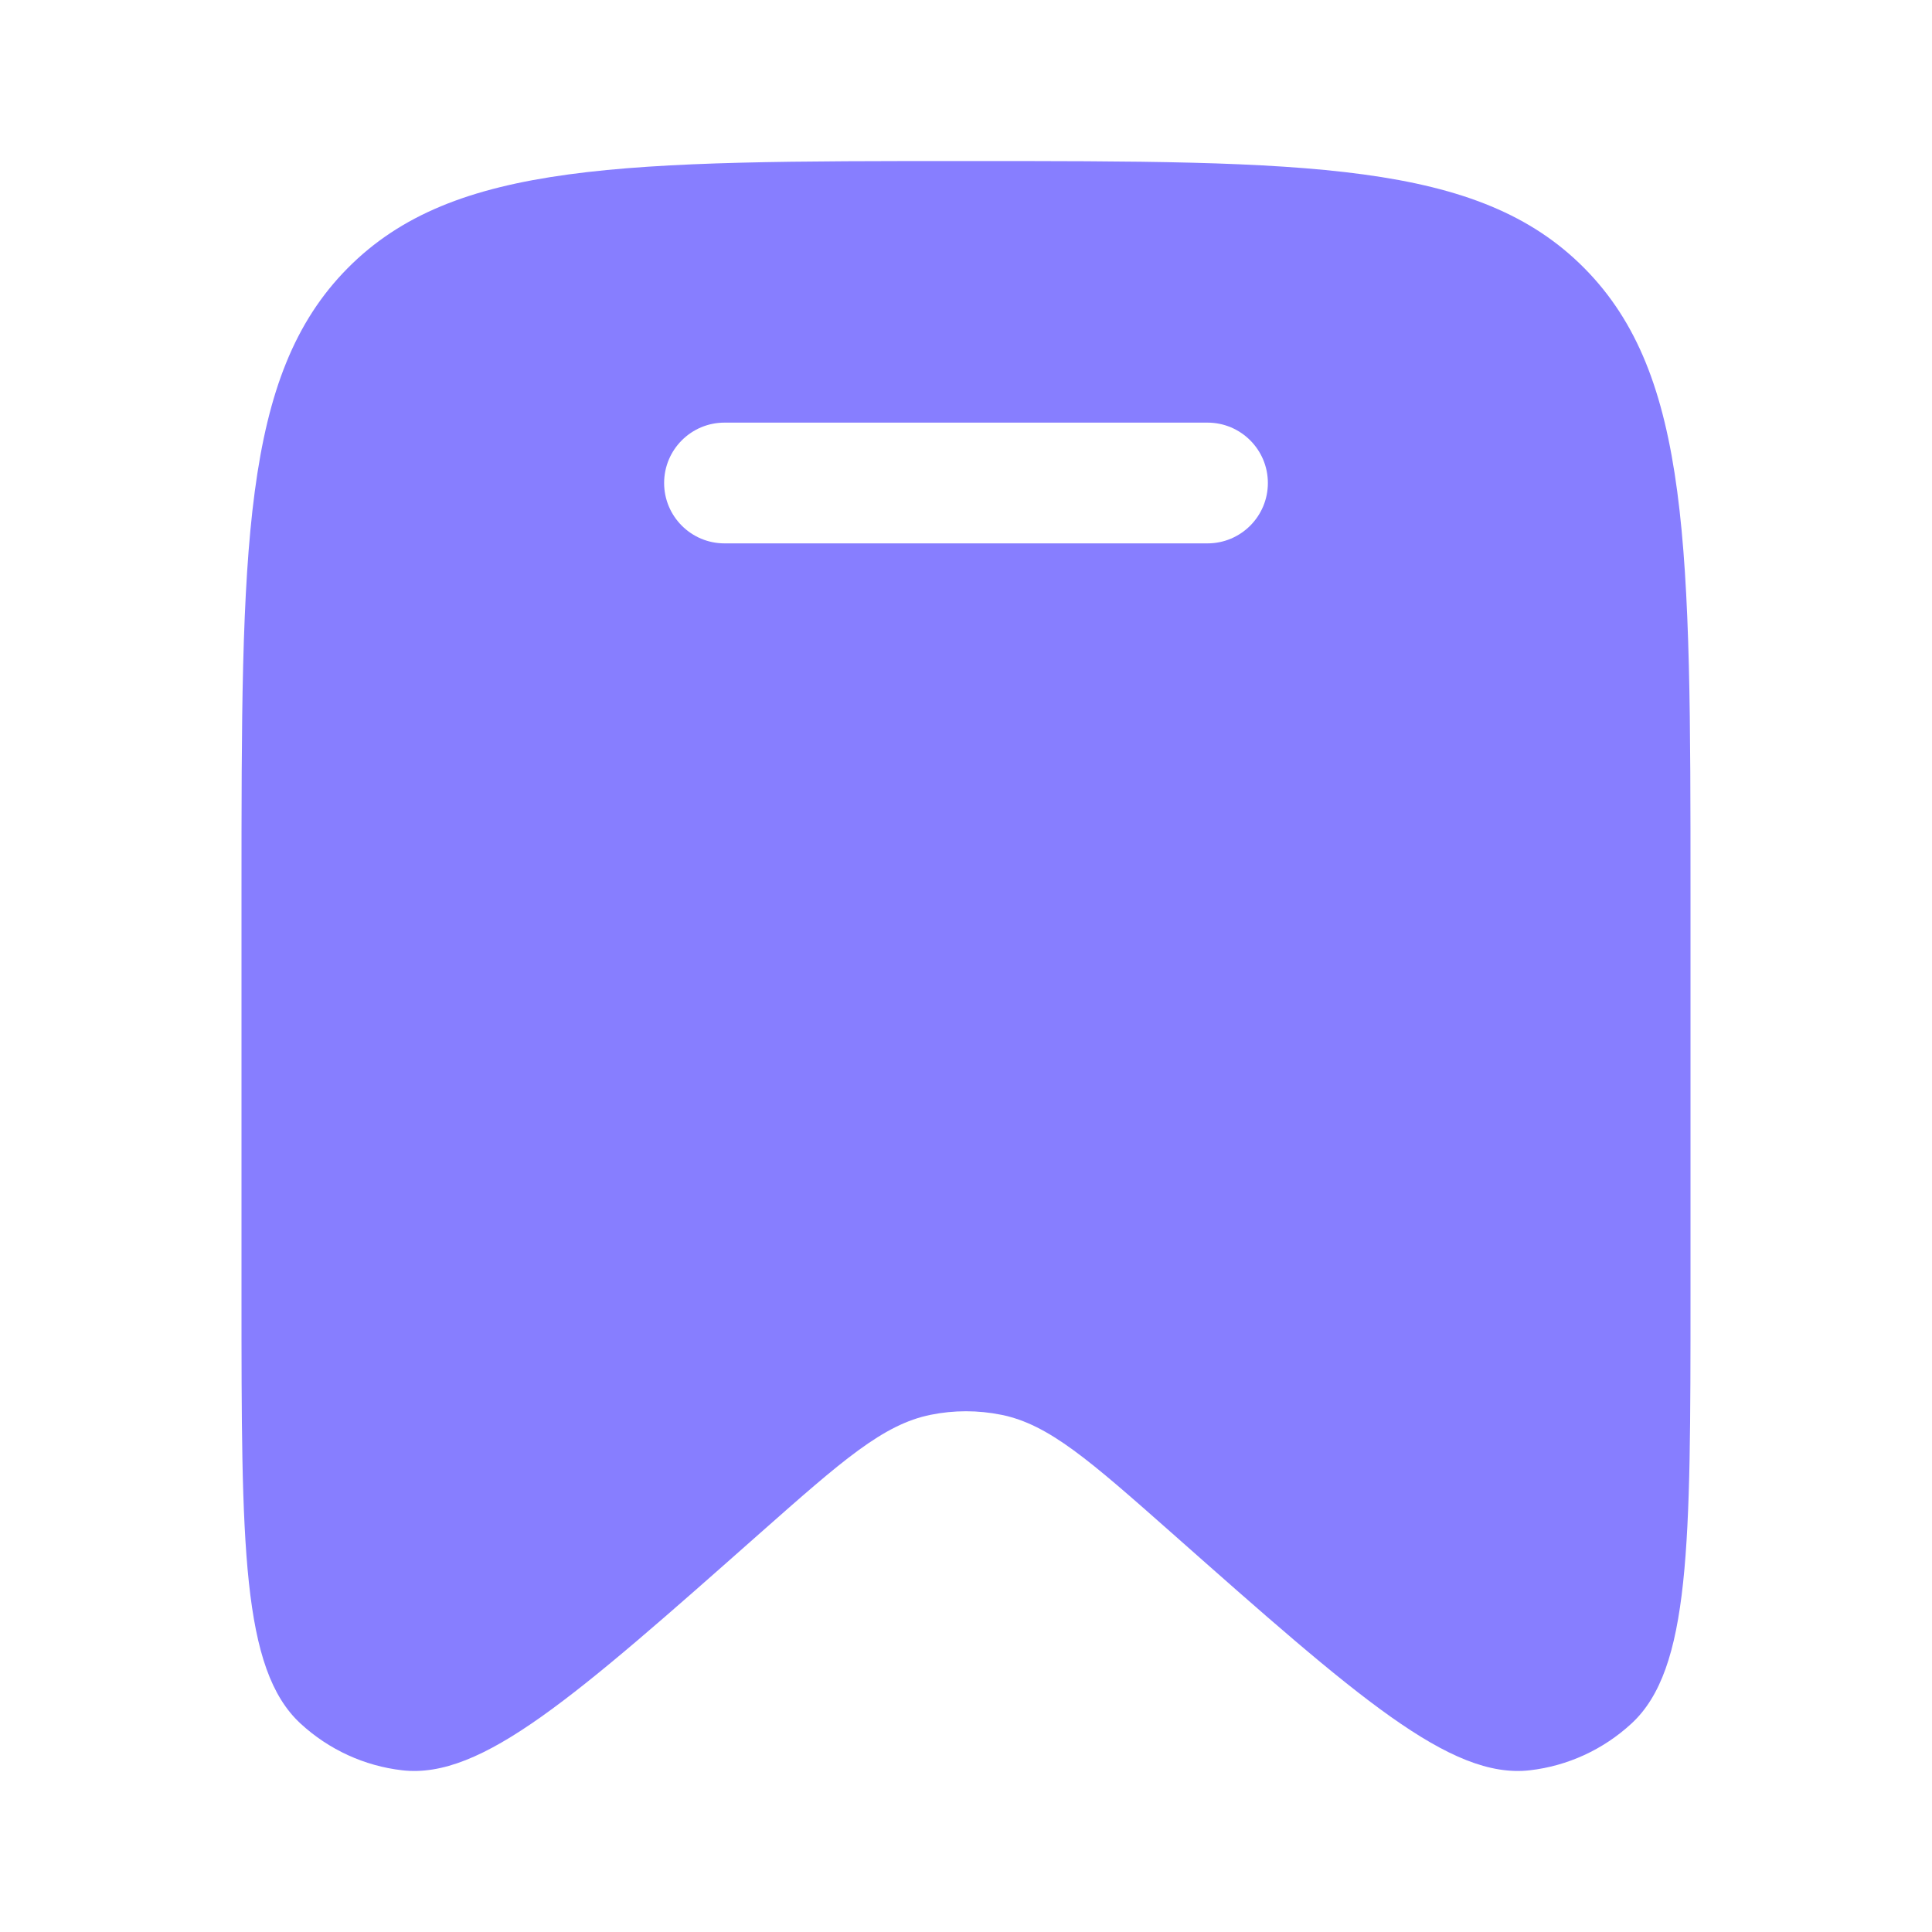
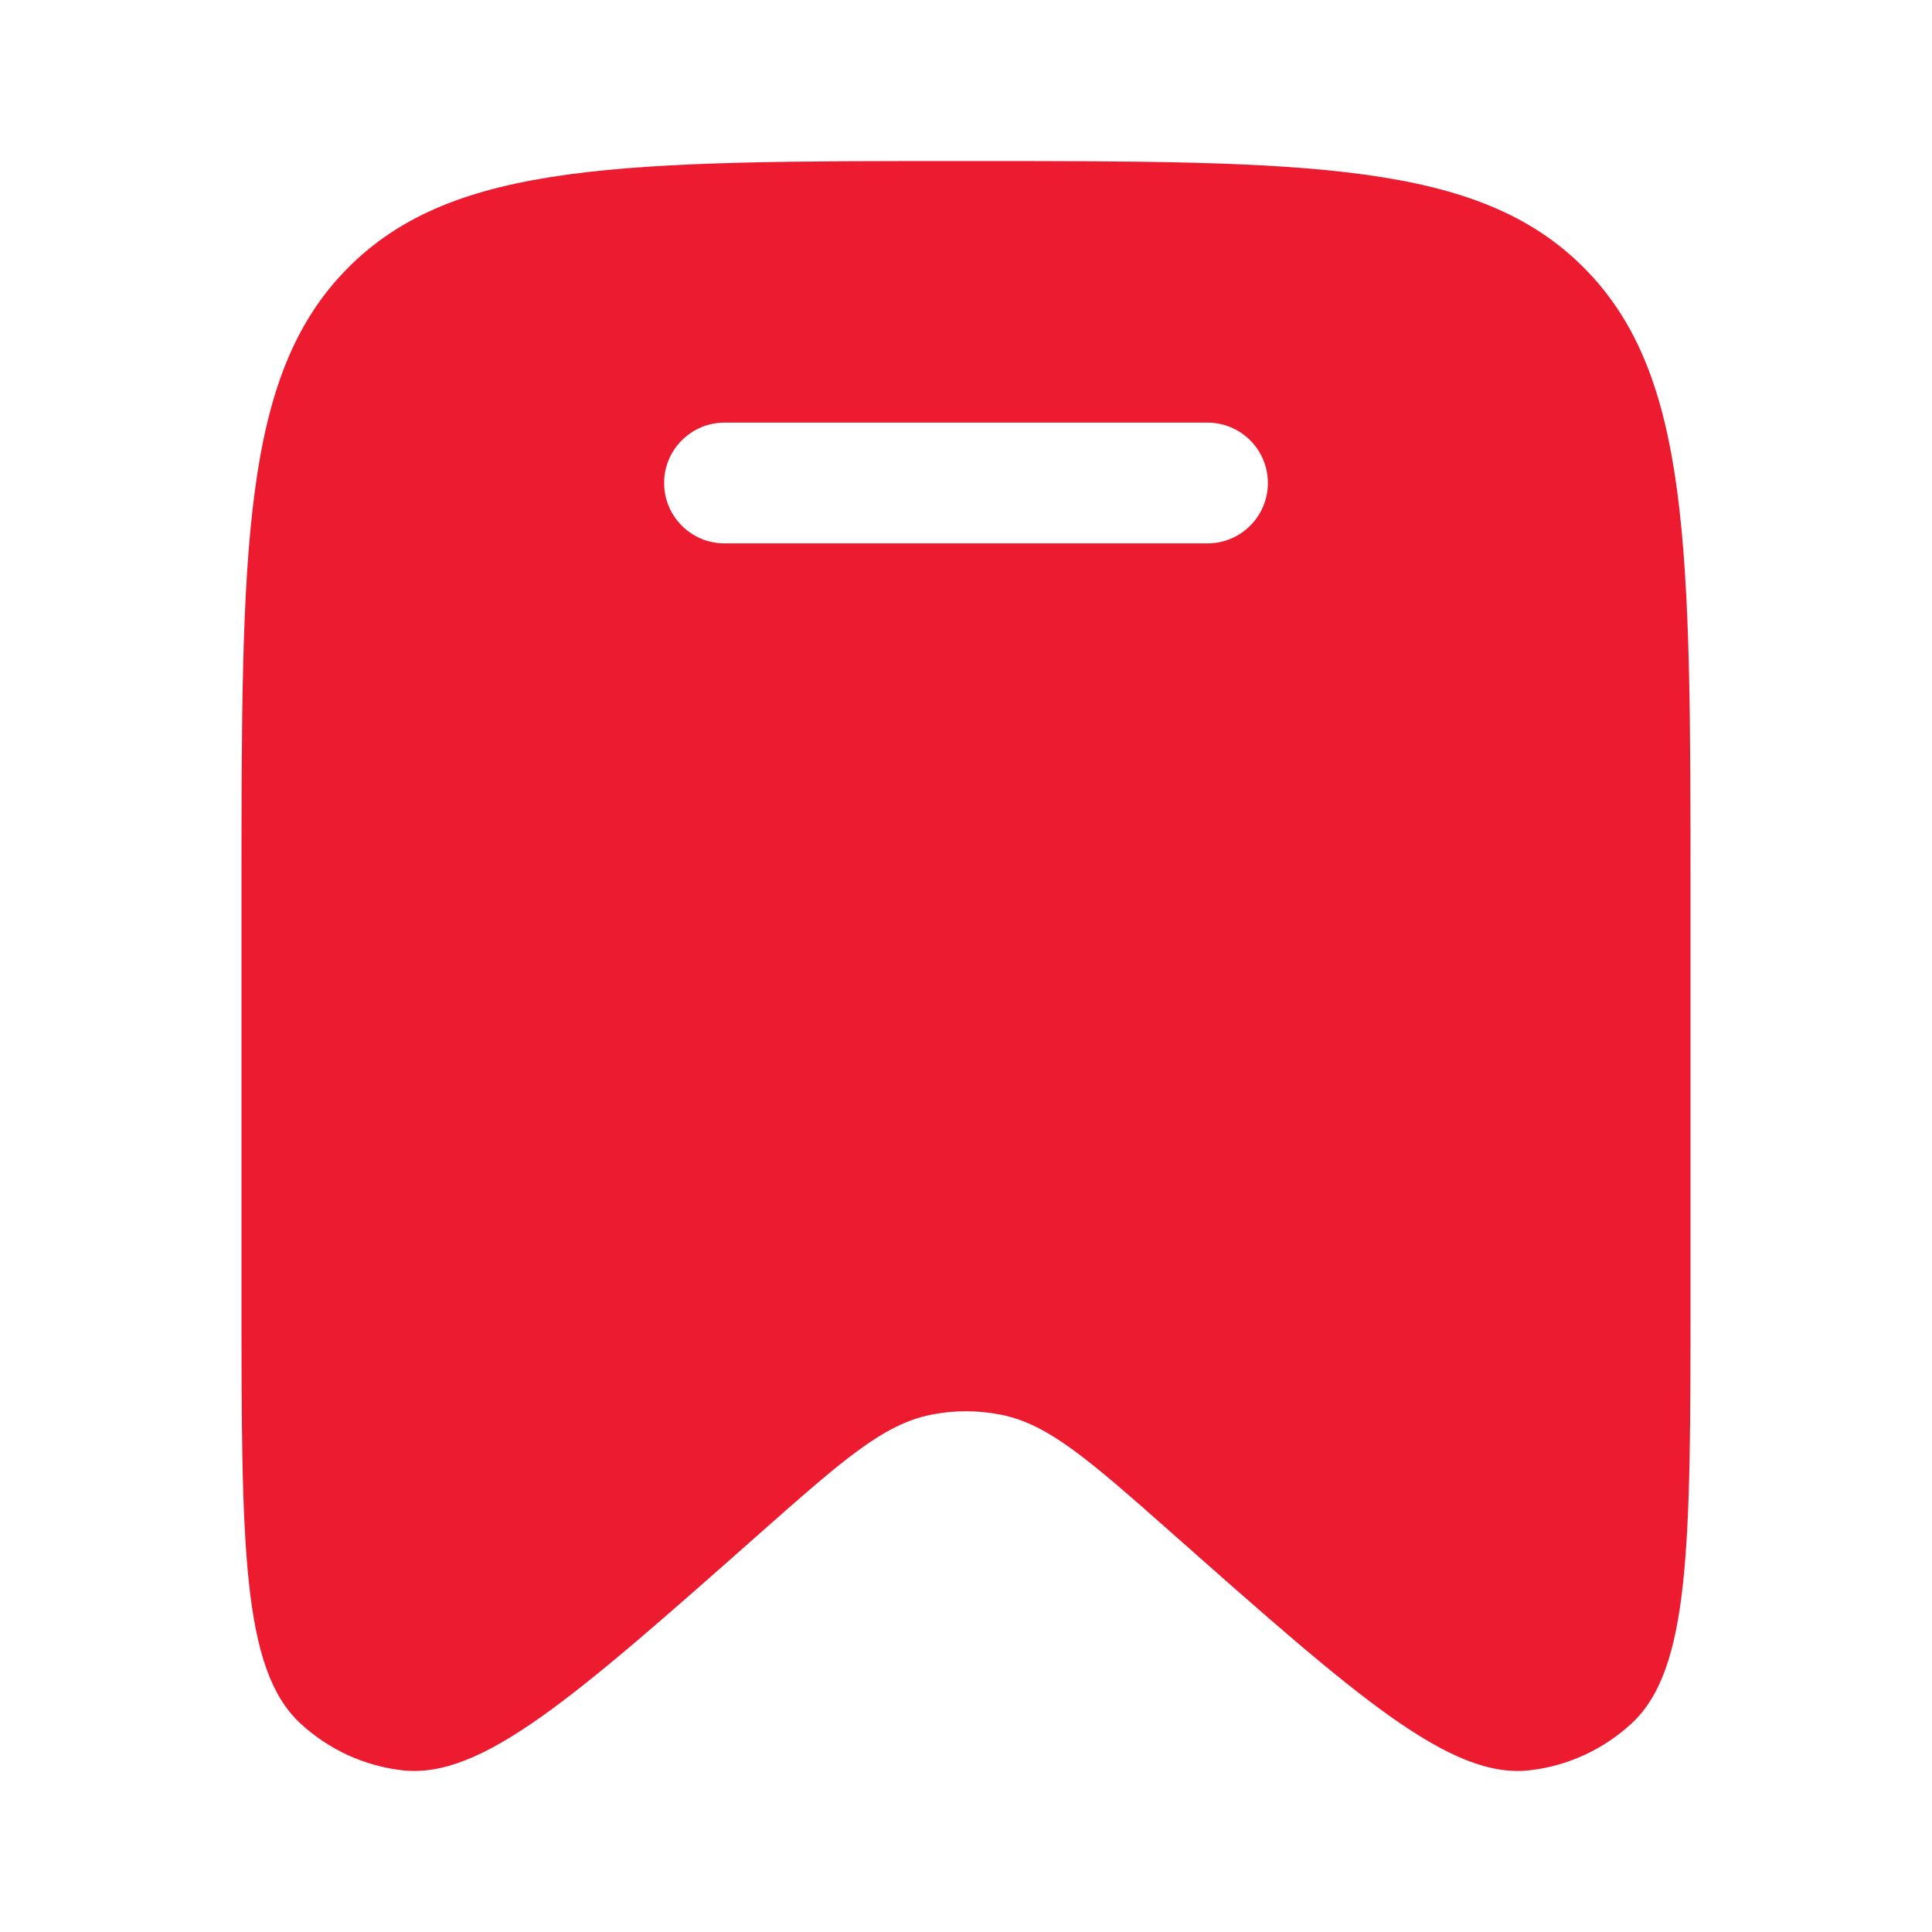
<svg xmlns="http://www.w3.org/2000/svg" width="20" height="20" viewBox="0 0 20 20" fill="none">
-   <path fill-rule="evenodd" clip-rule="evenodd" d="M17.5 9.248V13.409C17.5 15.989 17.5 17.28 16.888 17.843C16.596 18.112 16.228 18.281 15.836 18.326C15.013 18.42 14.053 17.571 12.132 15.871C11.282 15.12 10.858 14.745 10.366 14.646C10.124 14.597 9.875 14.597 9.634 14.646C9.142 14.745 8.718 15.12 7.868 15.871C5.947 17.571 4.987 18.42 4.164 18.326C3.772 18.281 3.404 18.112 3.112 17.843C2.5 17.28 2.5 15.989 2.5 13.409V9.248C2.5 5.674 2.5 3.887 3.598 2.777C4.697 1.667 6.464 1.667 10 1.667C13.536 1.667 15.303 1.667 16.402 2.777C17.5 3.887 17.5 5.674 17.5 9.248ZM6.875 5C6.875 4.655 7.155 4.375 7.5 4.375H12.5C12.845 4.375 13.125 4.655 13.125 5C13.125 5.345 12.845 5.625 12.5 5.625H7.5C7.155 5.625 6.875 5.345 6.875 5Z" fill="#877EFF" />
+   <path fill-rule="evenodd" clip-rule="evenodd" d="M17.5 9.248V13.409C17.5 15.989 17.5 17.28 16.888 17.843C16.596 18.112 16.228 18.281 15.836 18.326C15.013 18.42 14.053 17.571 12.132 15.871C11.282 15.12 10.858 14.745 10.366 14.646C10.124 14.597 9.875 14.597 9.634 14.646C9.142 14.745 8.718 15.12 7.868 15.871C5.947 17.571 4.987 18.42 4.164 18.326C3.772 18.281 3.404 18.112 3.112 17.843C2.5 17.28 2.5 15.989 2.5 13.409V9.248C2.5 5.674 2.5 3.887 3.598 2.777C4.697 1.667 6.464 1.667 10 1.667C13.536 1.667 15.303 1.667 16.402 2.777C17.5 3.887 17.5 5.674 17.5 9.248ZM6.875 5C6.875 4.655 7.155 4.375 7.5 4.375H12.5C12.845 4.375 13.125 4.655 13.125 5C13.125 5.345 12.845 5.625 12.5 5.625H7.5C7.155 5.625 6.875 5.345 6.875 5Z" fill="#ED1B2F" />
</svg>
